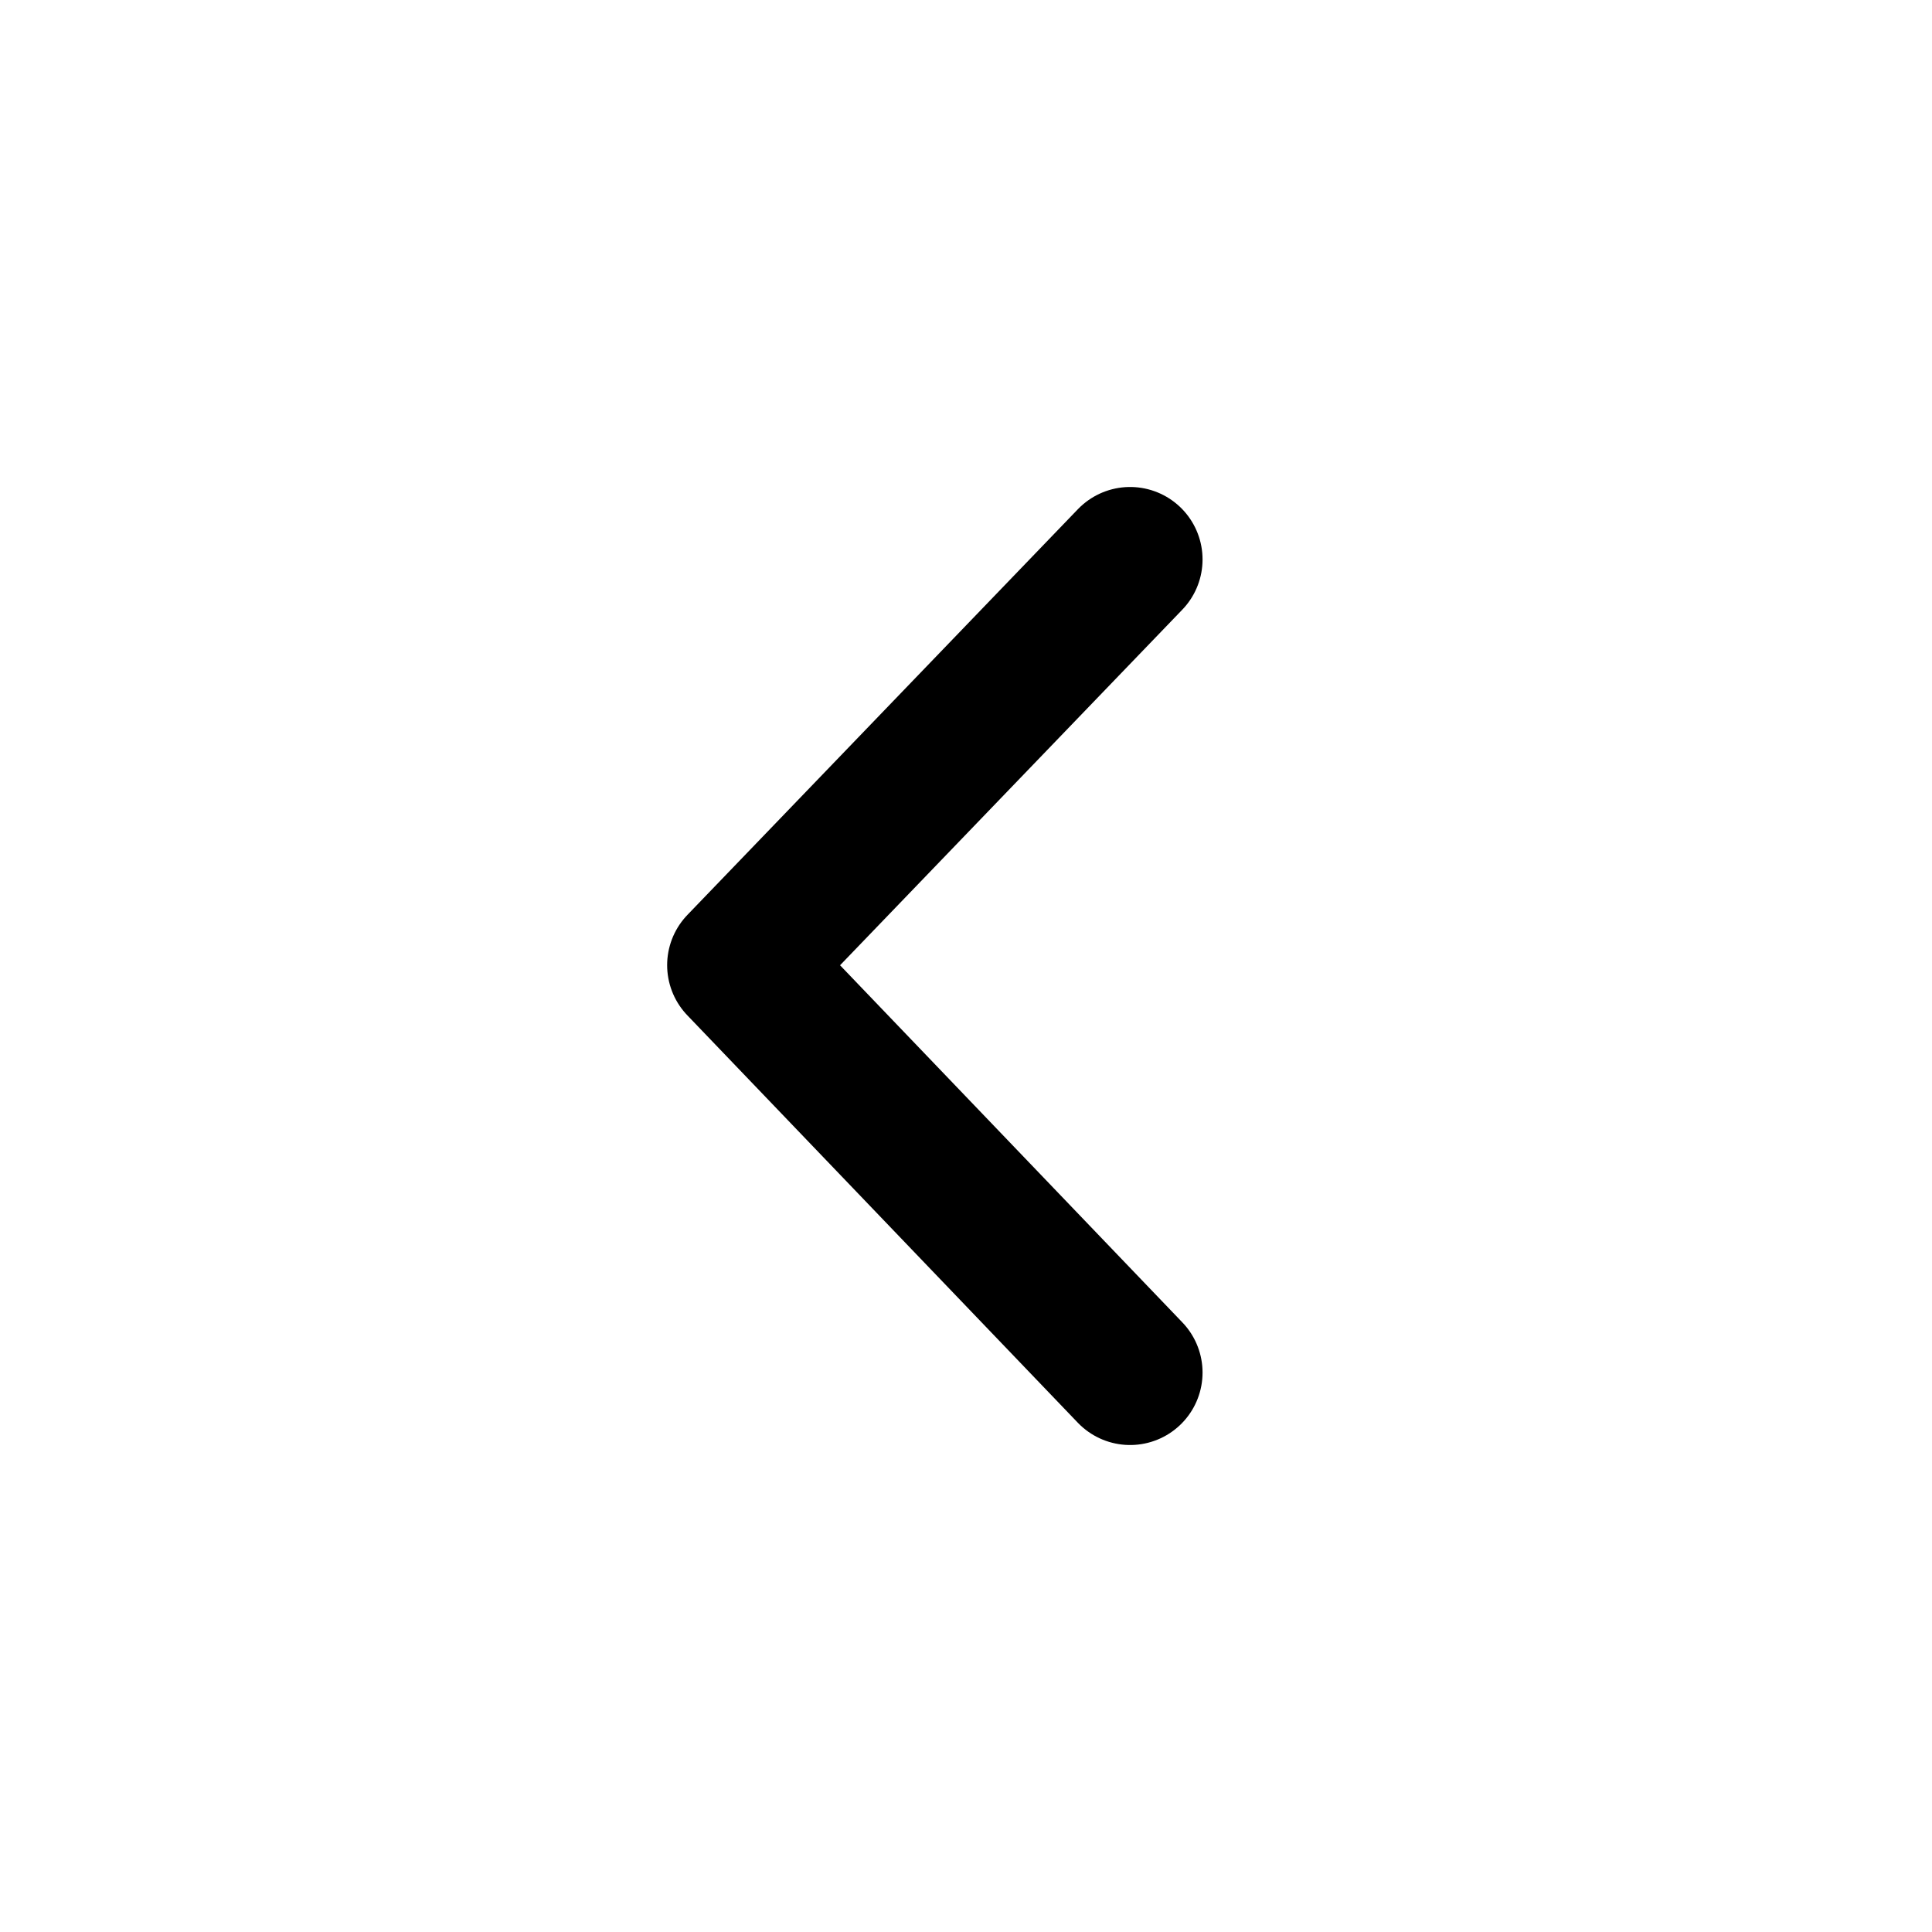
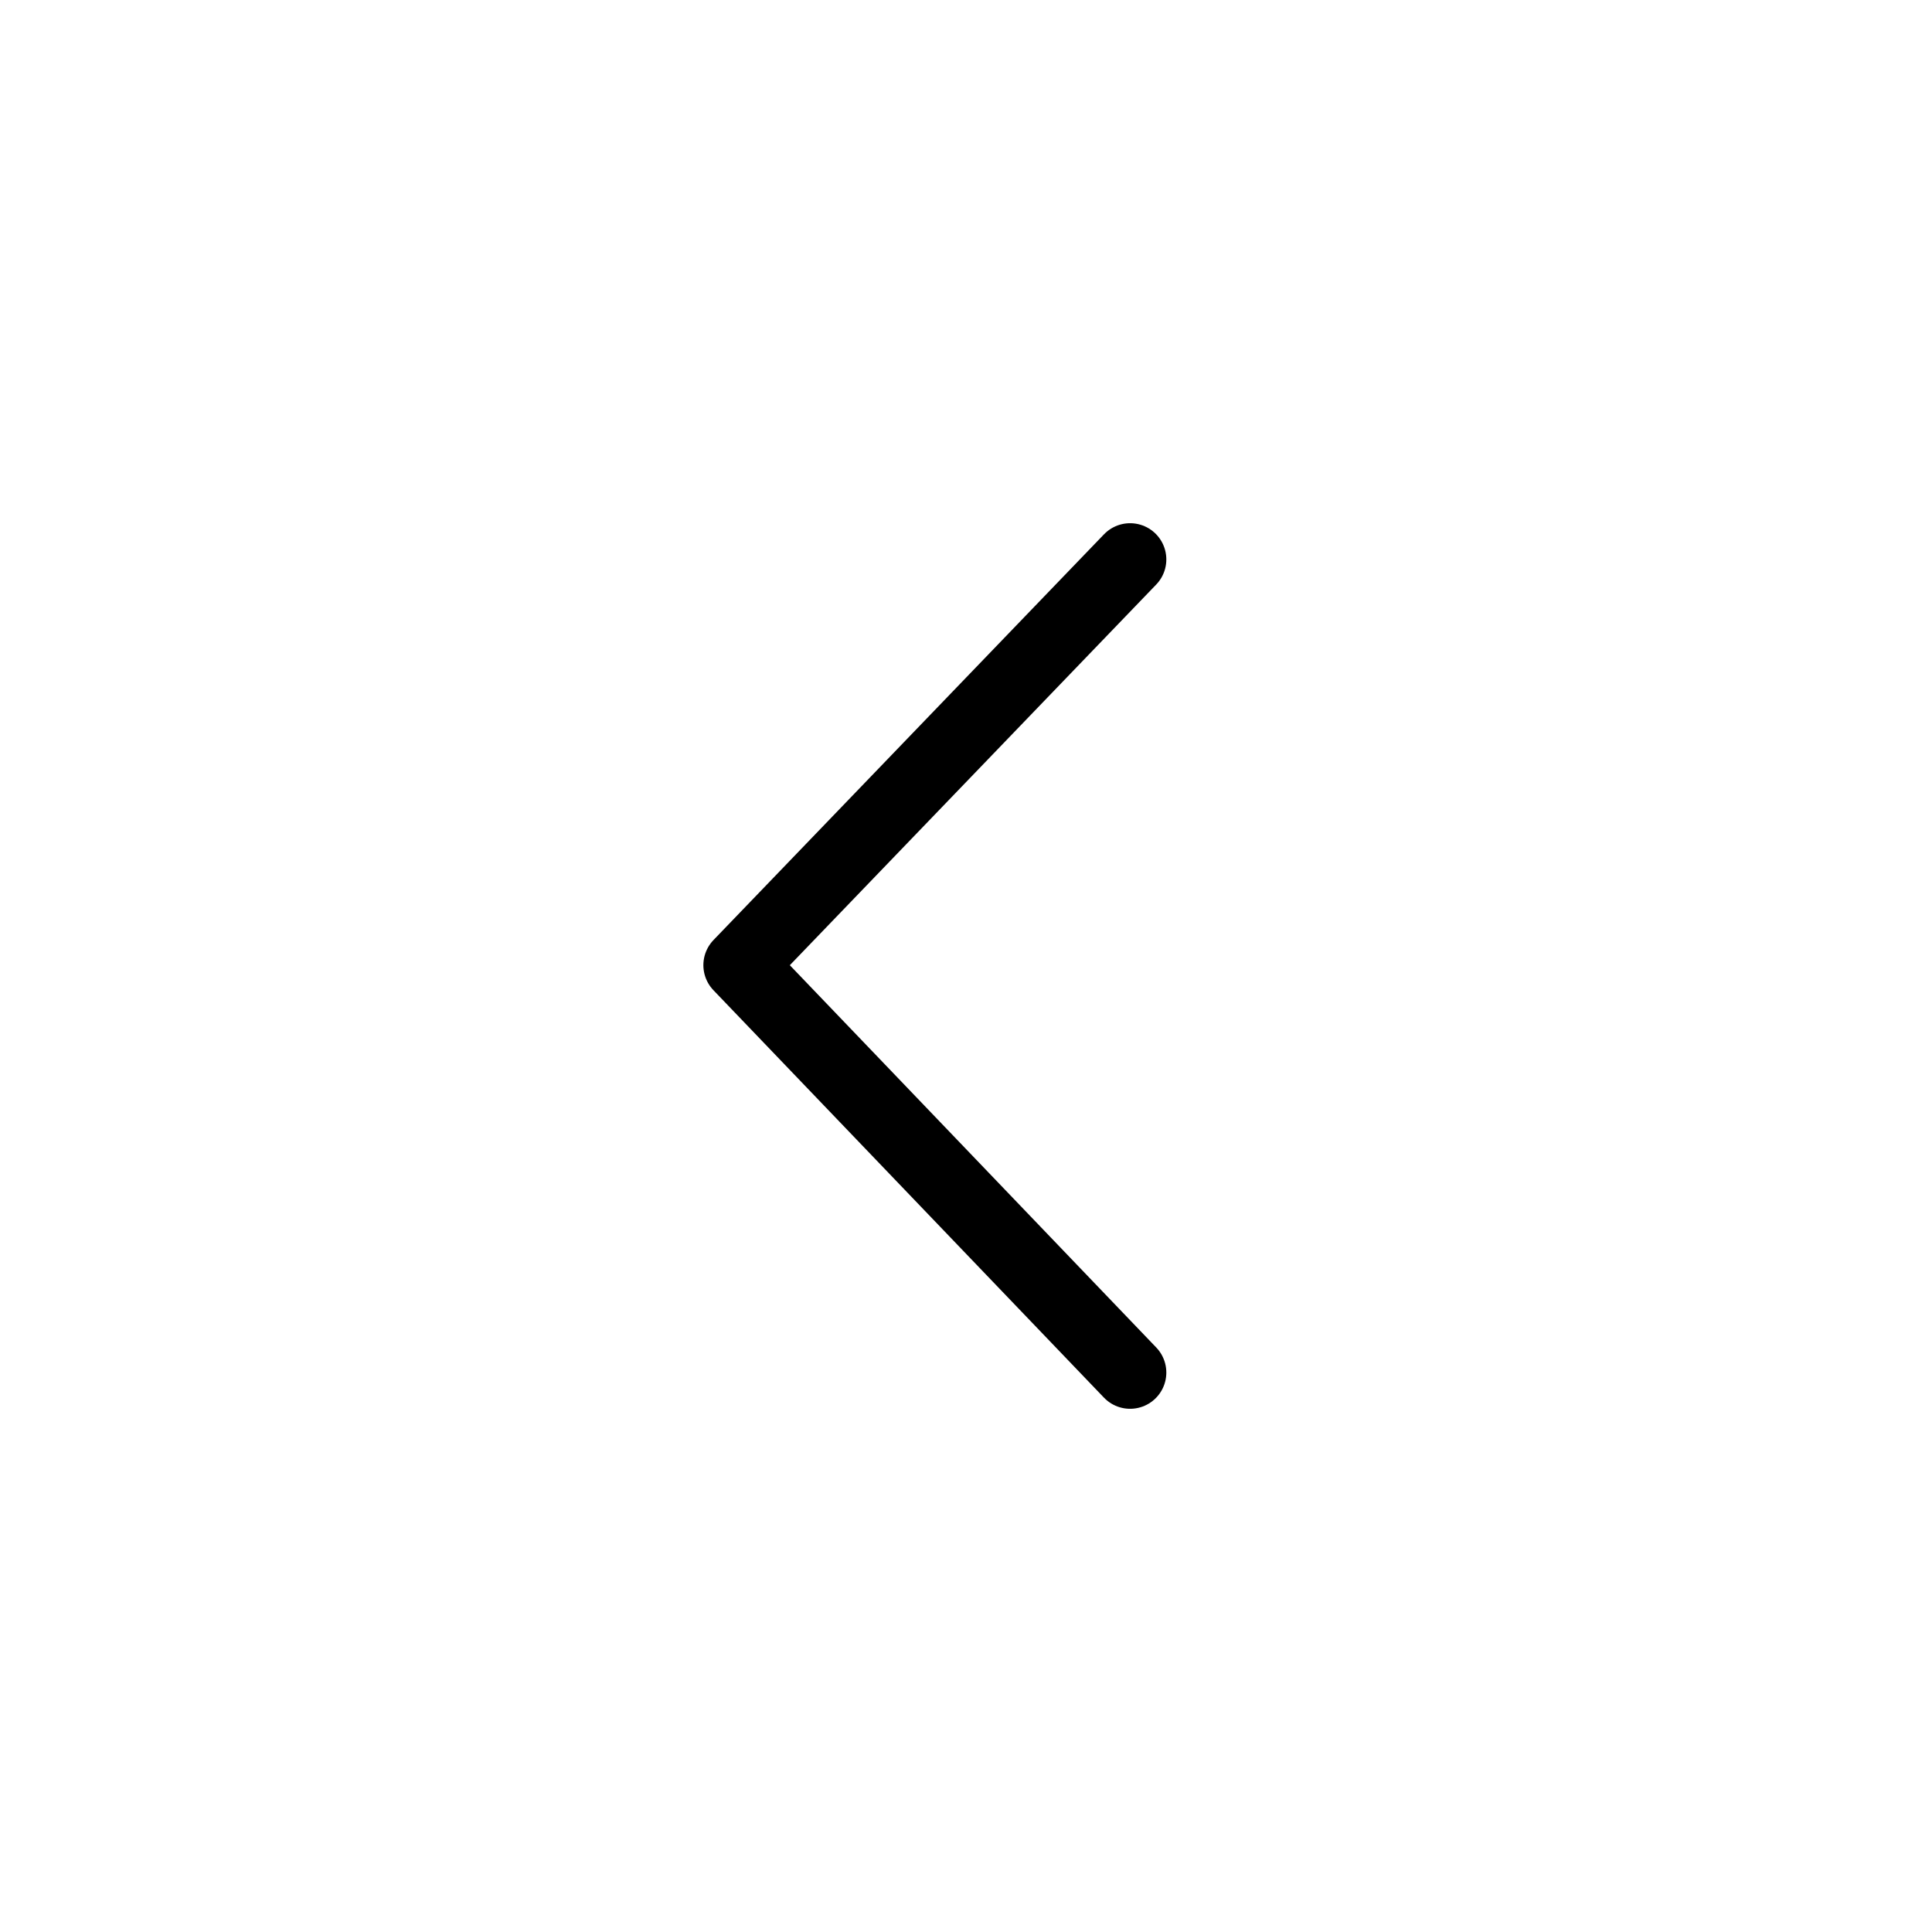
<svg xmlns="http://www.w3.org/2000/svg" width="16" height="16" viewBox="0 0 16 16" fill="none">
-   <path d="M9.359 4.633L6.125 7.993L9.359 11.367" stroke="black" stroke-width="1.2" stroke-linecap="round" stroke-linejoin="round" />
+   <path d="M9.359 4.633L6.125 7.993L9.359 11.367" stroke="black" stroke-width="0.6" stroke-linecap="round" stroke-linejoin="round" />
</svg>
